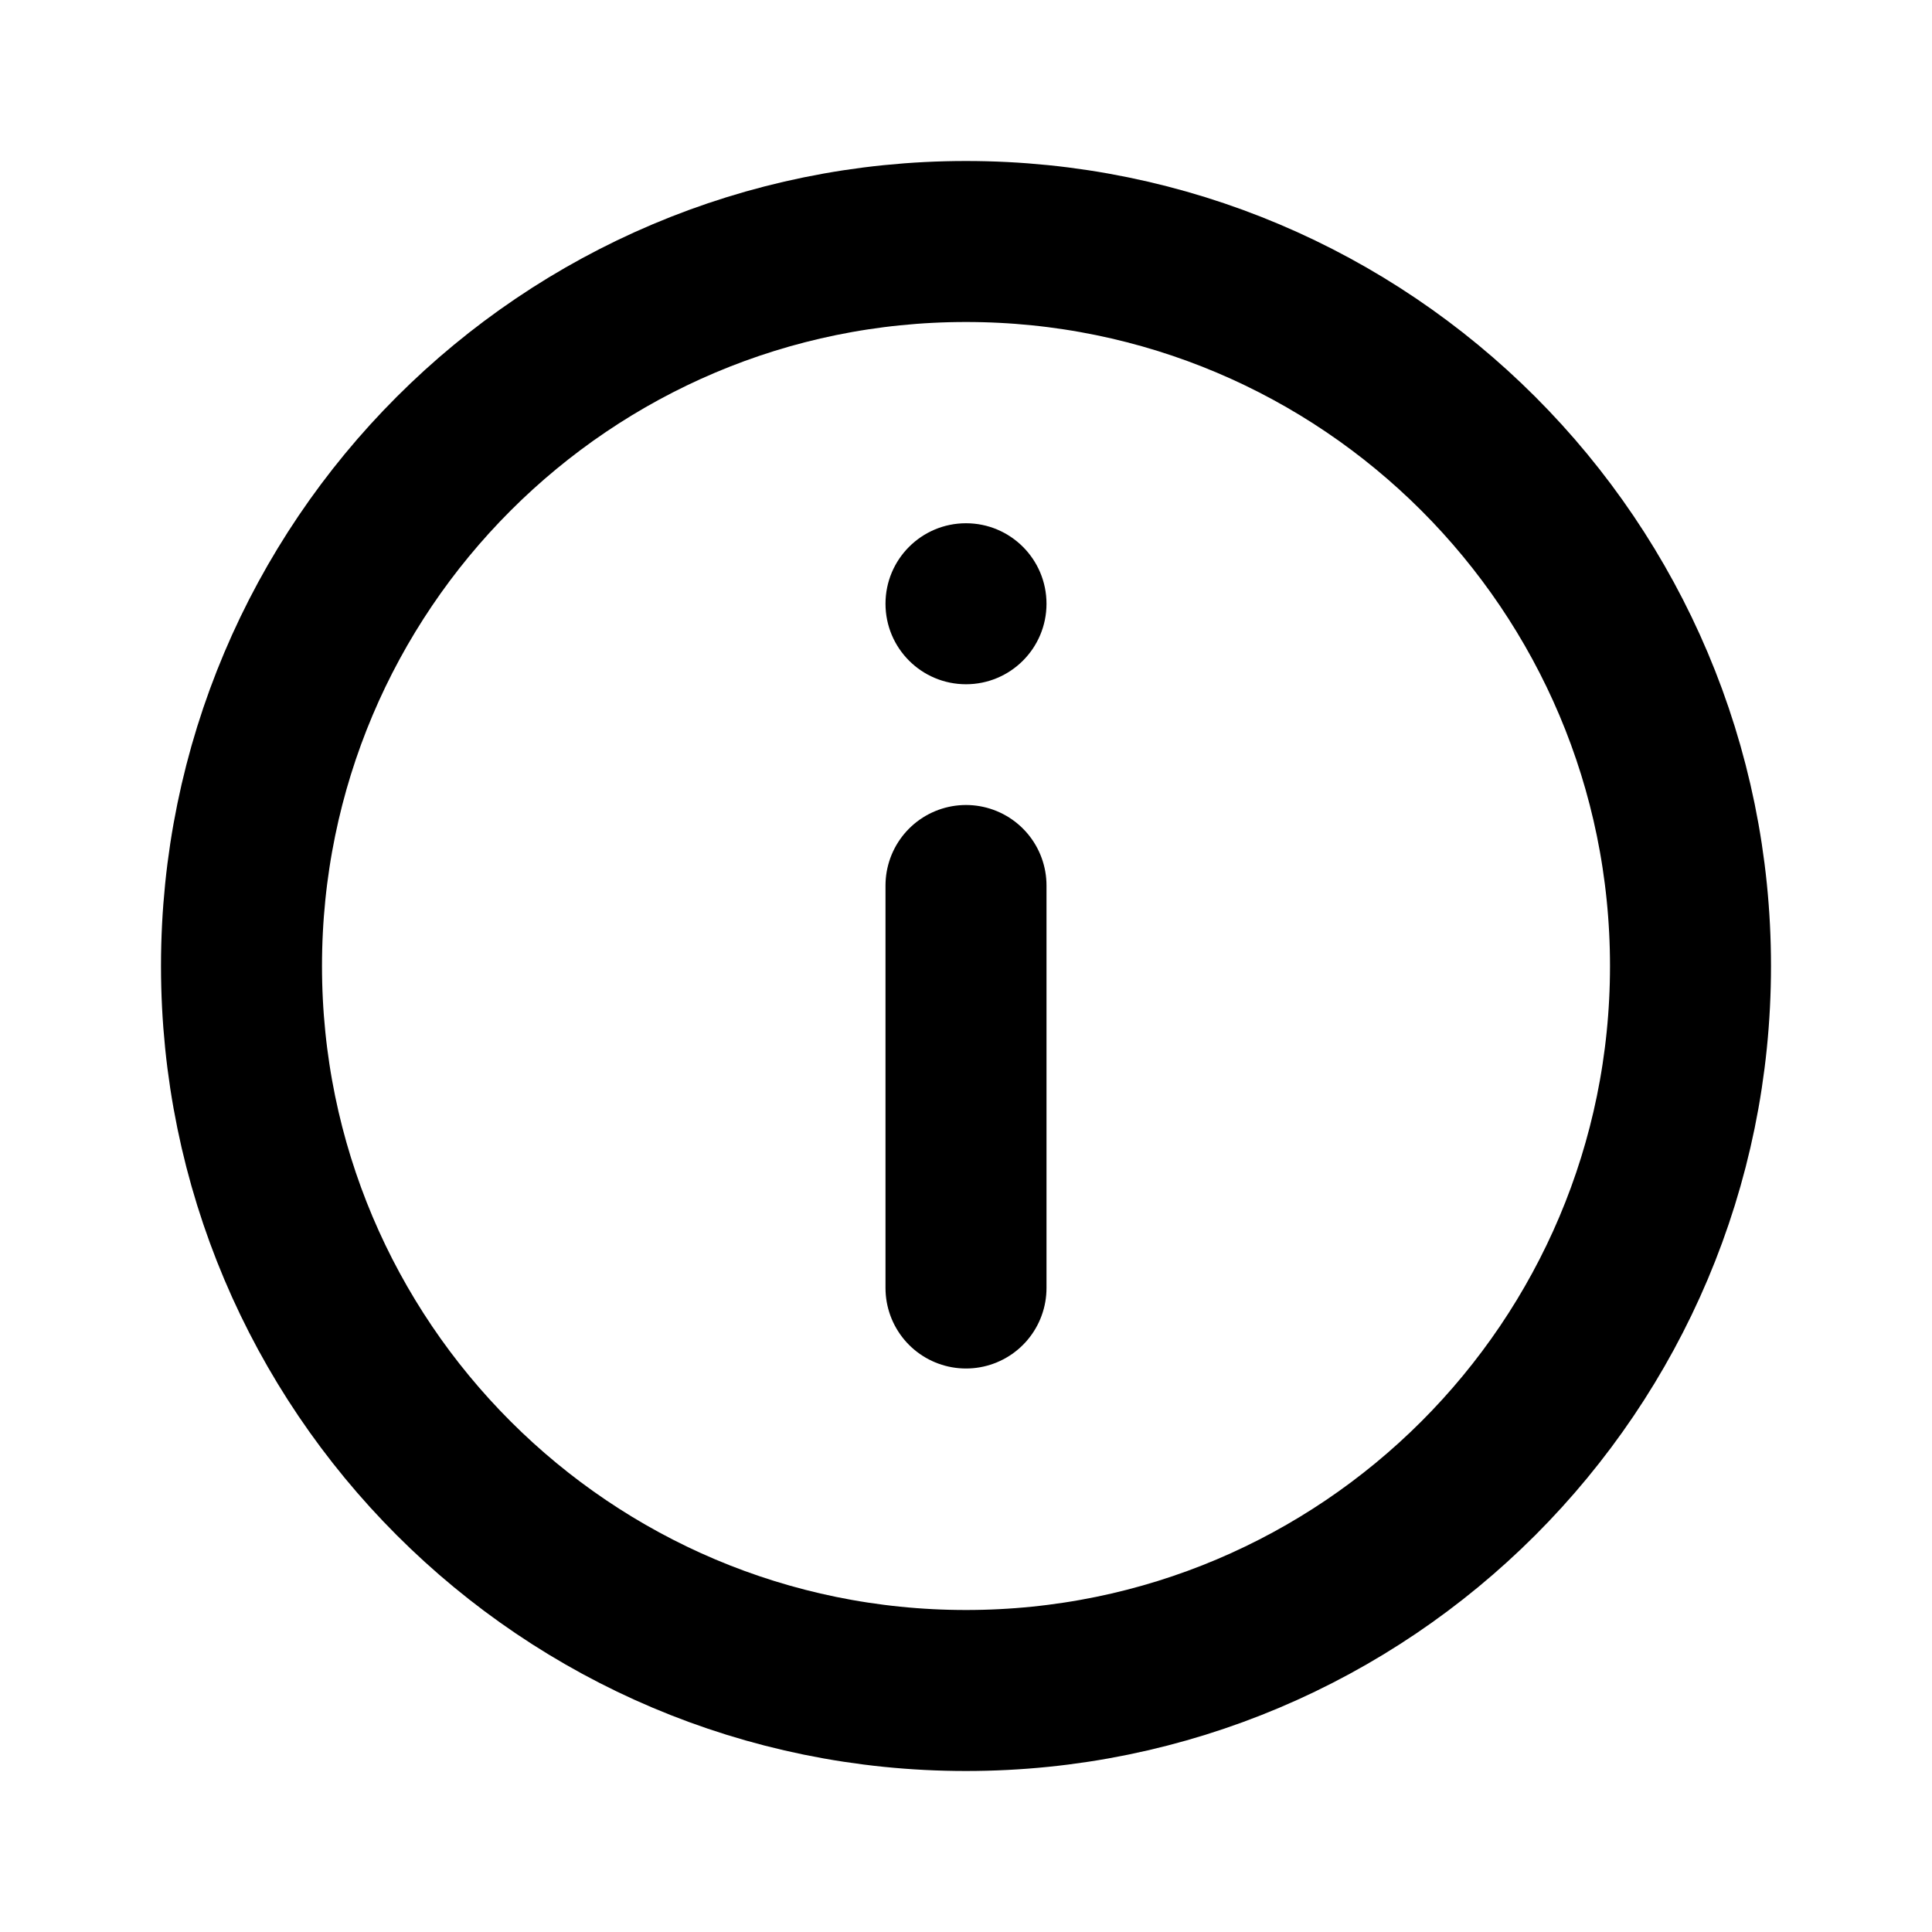
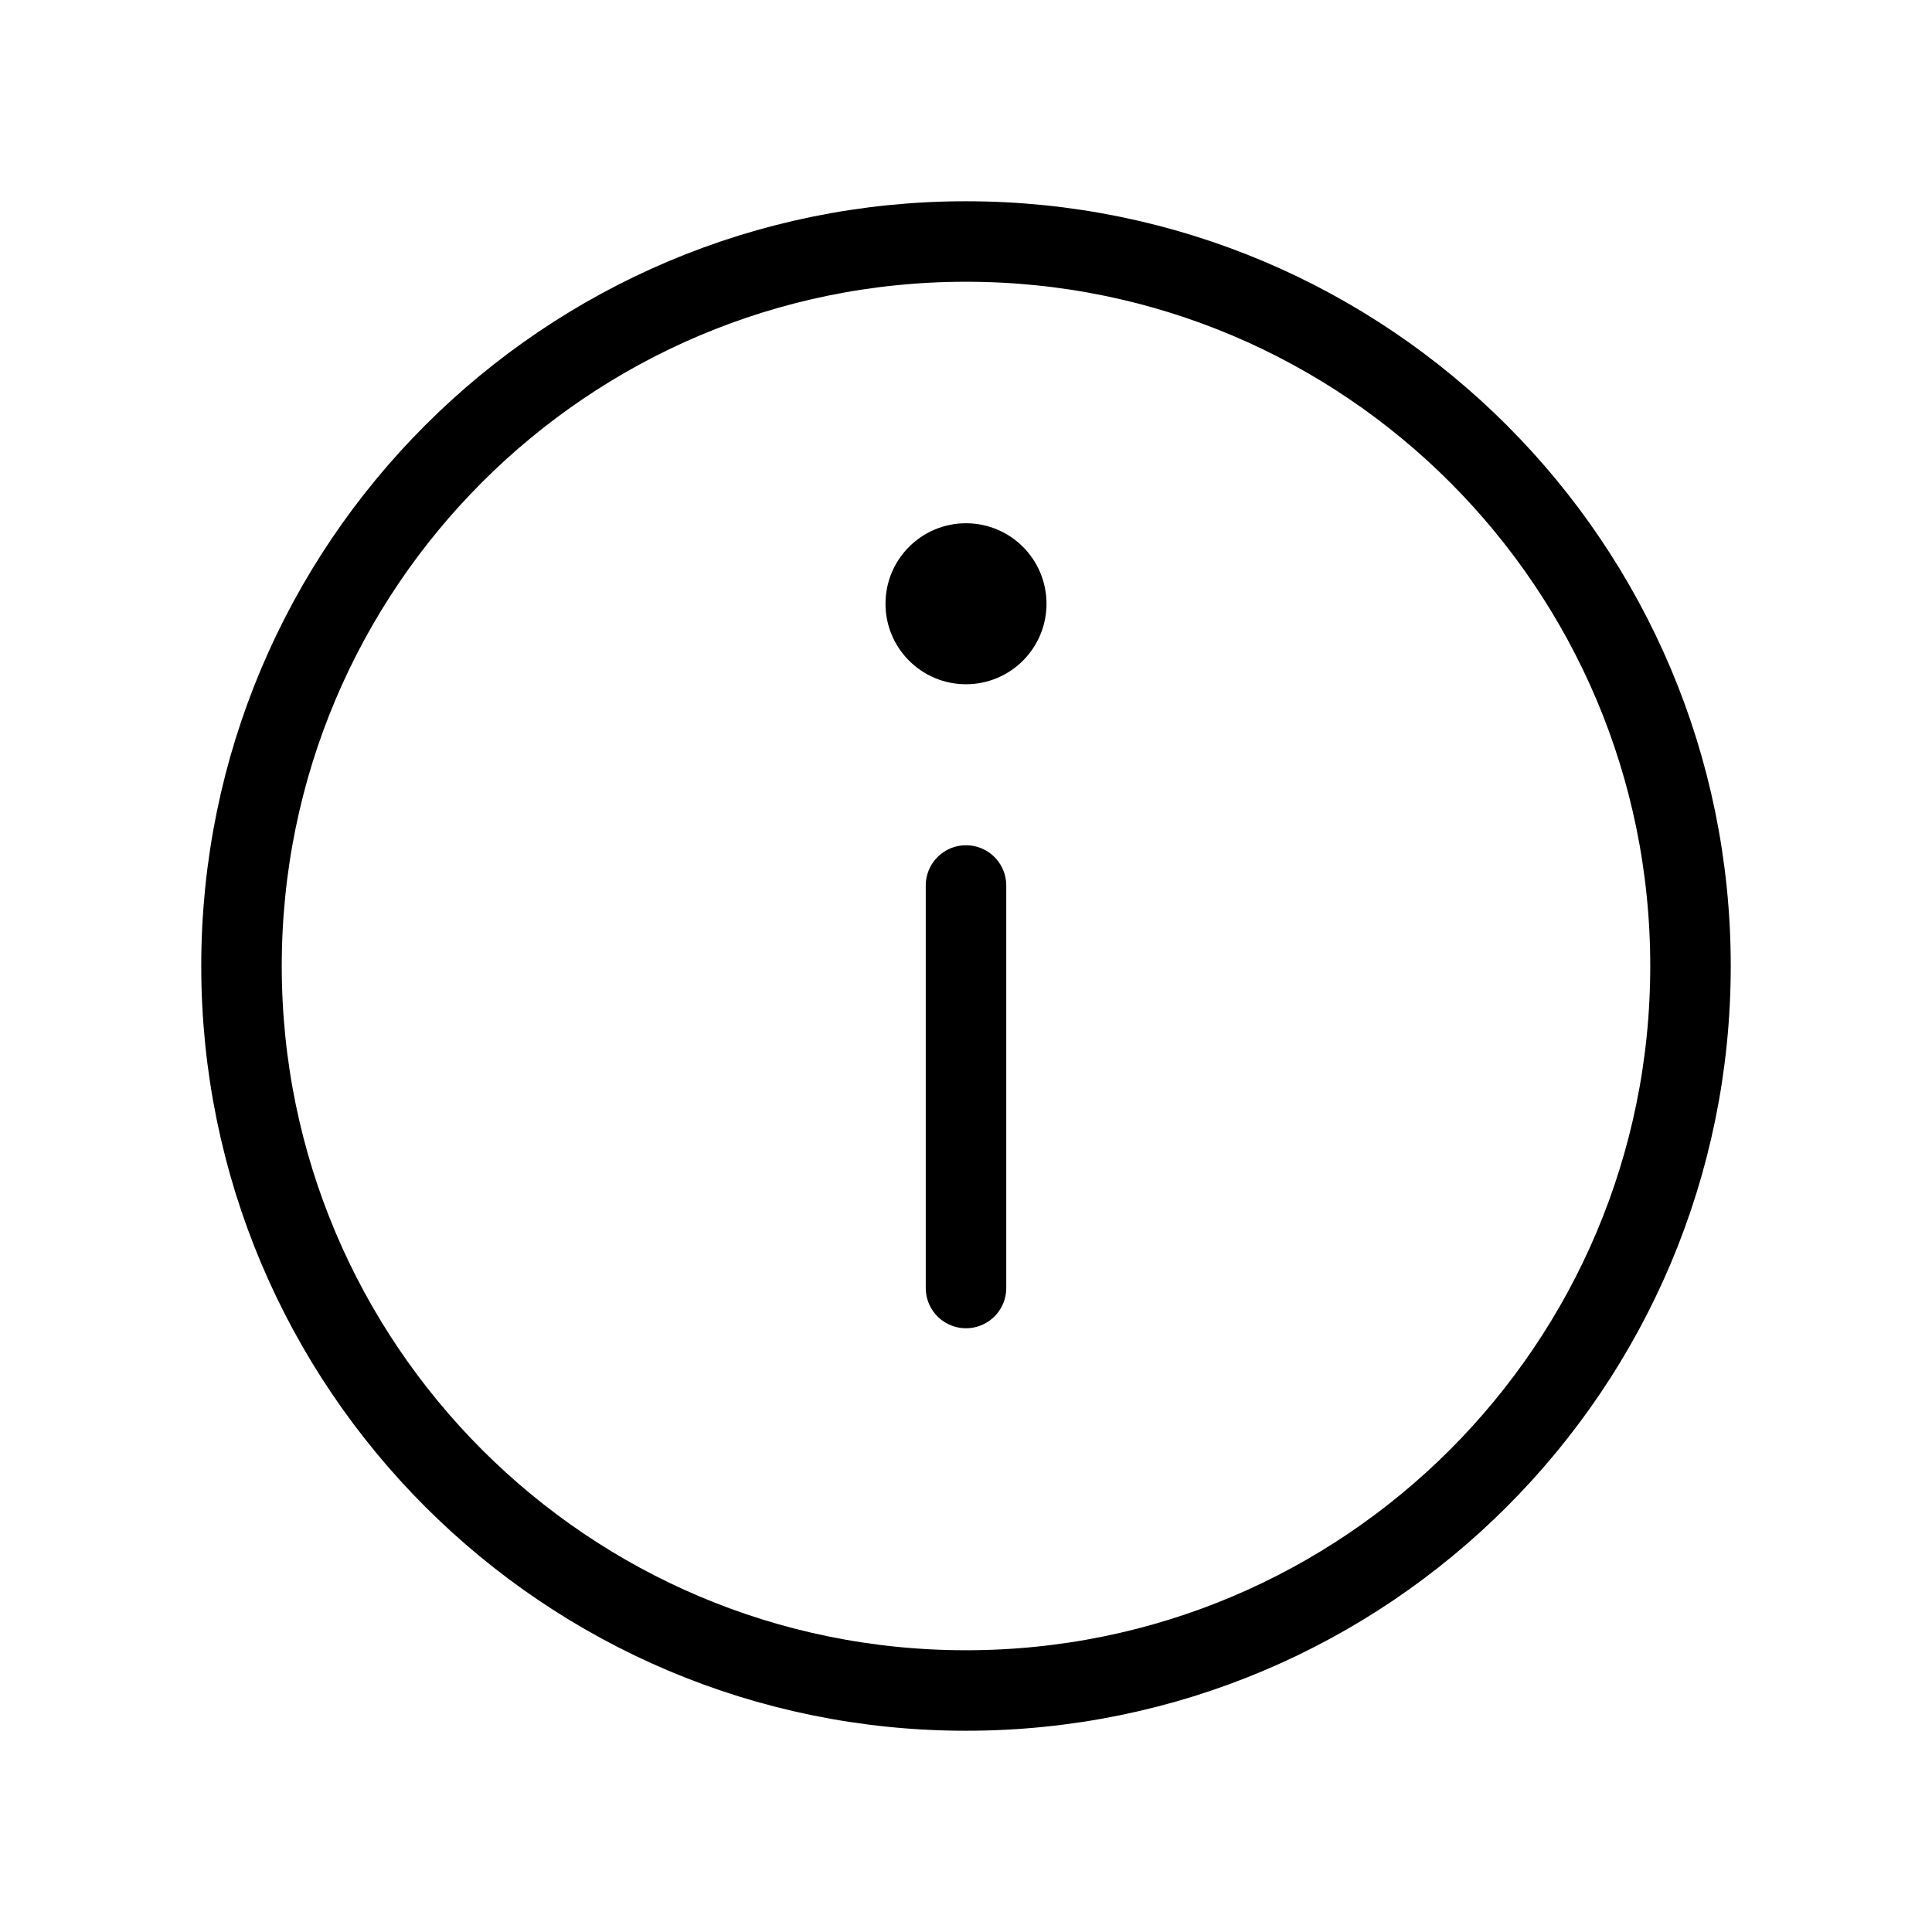
<svg xmlns="http://www.w3.org/2000/svg" width="64px" height="64px" viewBox="0 0 24 24" fill="none">
-   <g id="SVGRepo_bgCarrier" stroke-width="0" />
+   <g id="SVGRepo_bgCarrier" strokeWidth="0" />
  <g id="SVGRepo_tracerCarrier" stroke-linecap="round" stroke-linejoin="round" />
  <g id="SVGRepo_iconCarrier">
-     <path d="M12 11V16M21 12C21 16.971 16.971 21 12 21C7.029 21 3 16.971 3 12C3 7.029 7.029 3 12 3C16.971 3 21 7.029 21 12Z" stroke="#000000" stroke-width="2" stroke-linecap="round" stroke-linejoin="round" />
+     <path d="M12 11V16M21 12C21 16.971 16.971 21 12 21C7.029 21 3 16.971 3 12C3 7.029 7.029 3 12 3C16.971 3 21 7.029 21 12Z" stroke="#000000" strokeWidth="2" stroke-linecap="round" stroke-linejoin="round" />
    <circle cx="12" cy="7.5" r="1" fill="#000000" />
  </g>
</svg>
